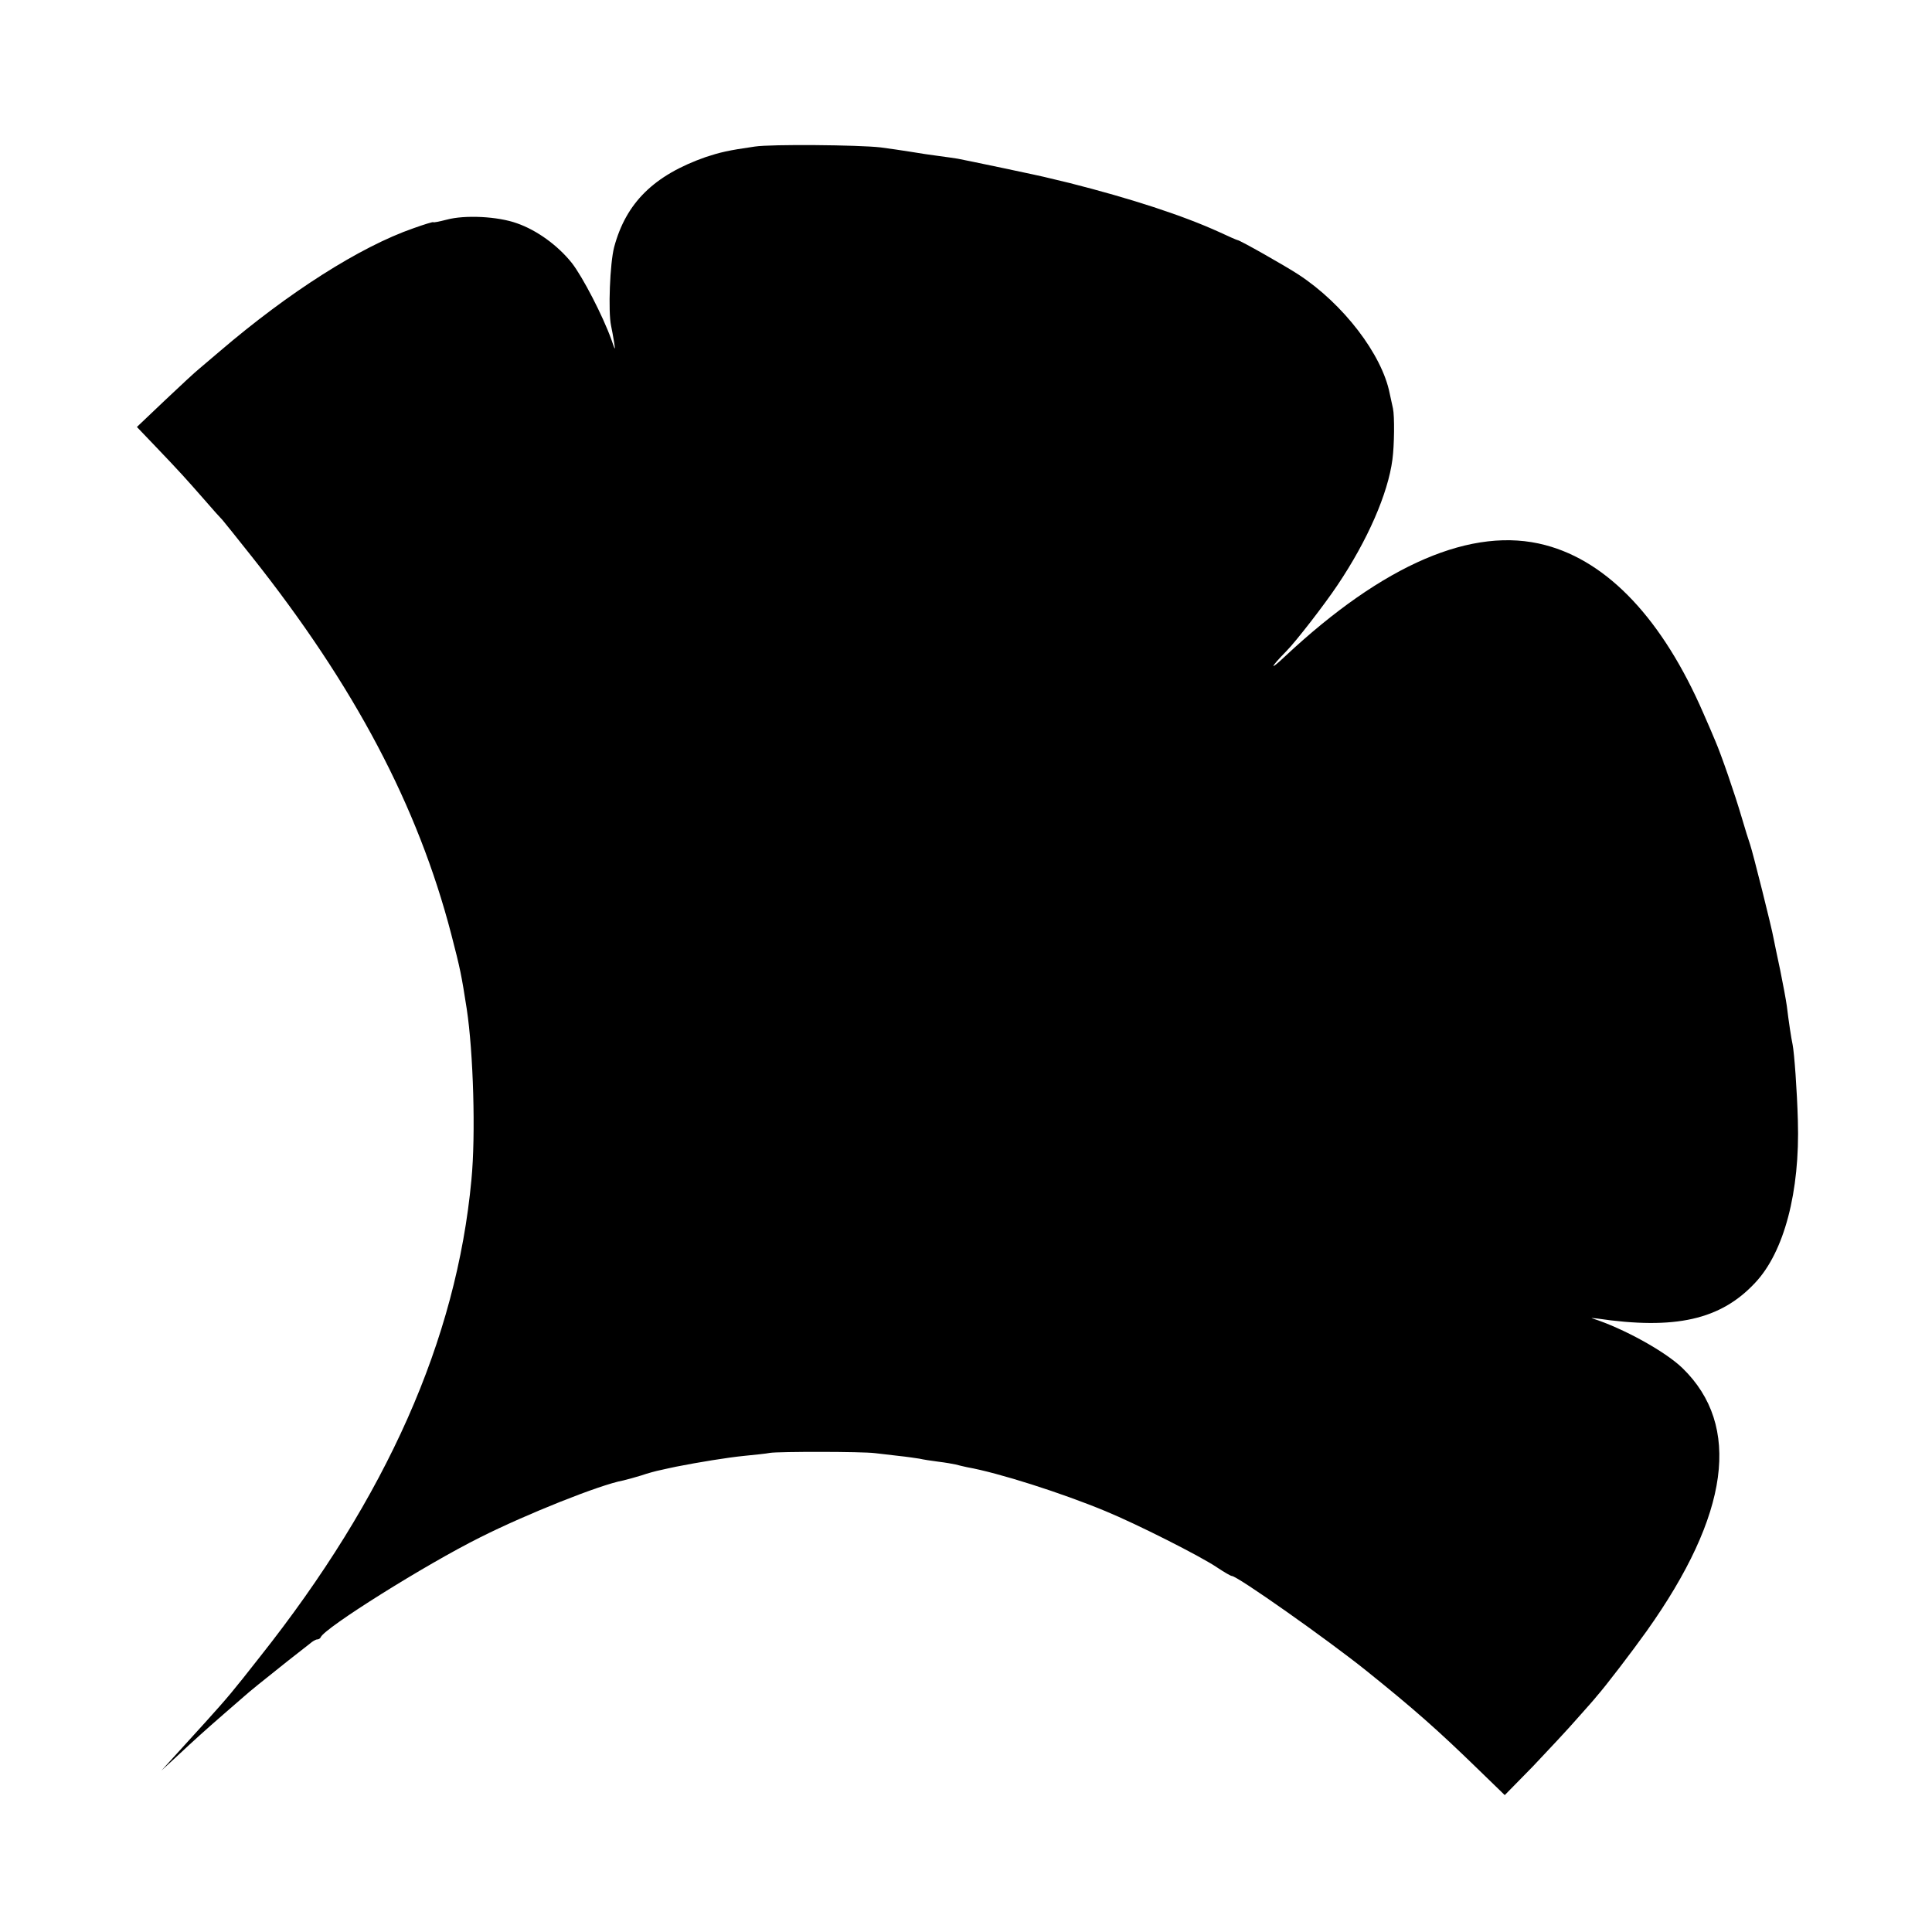
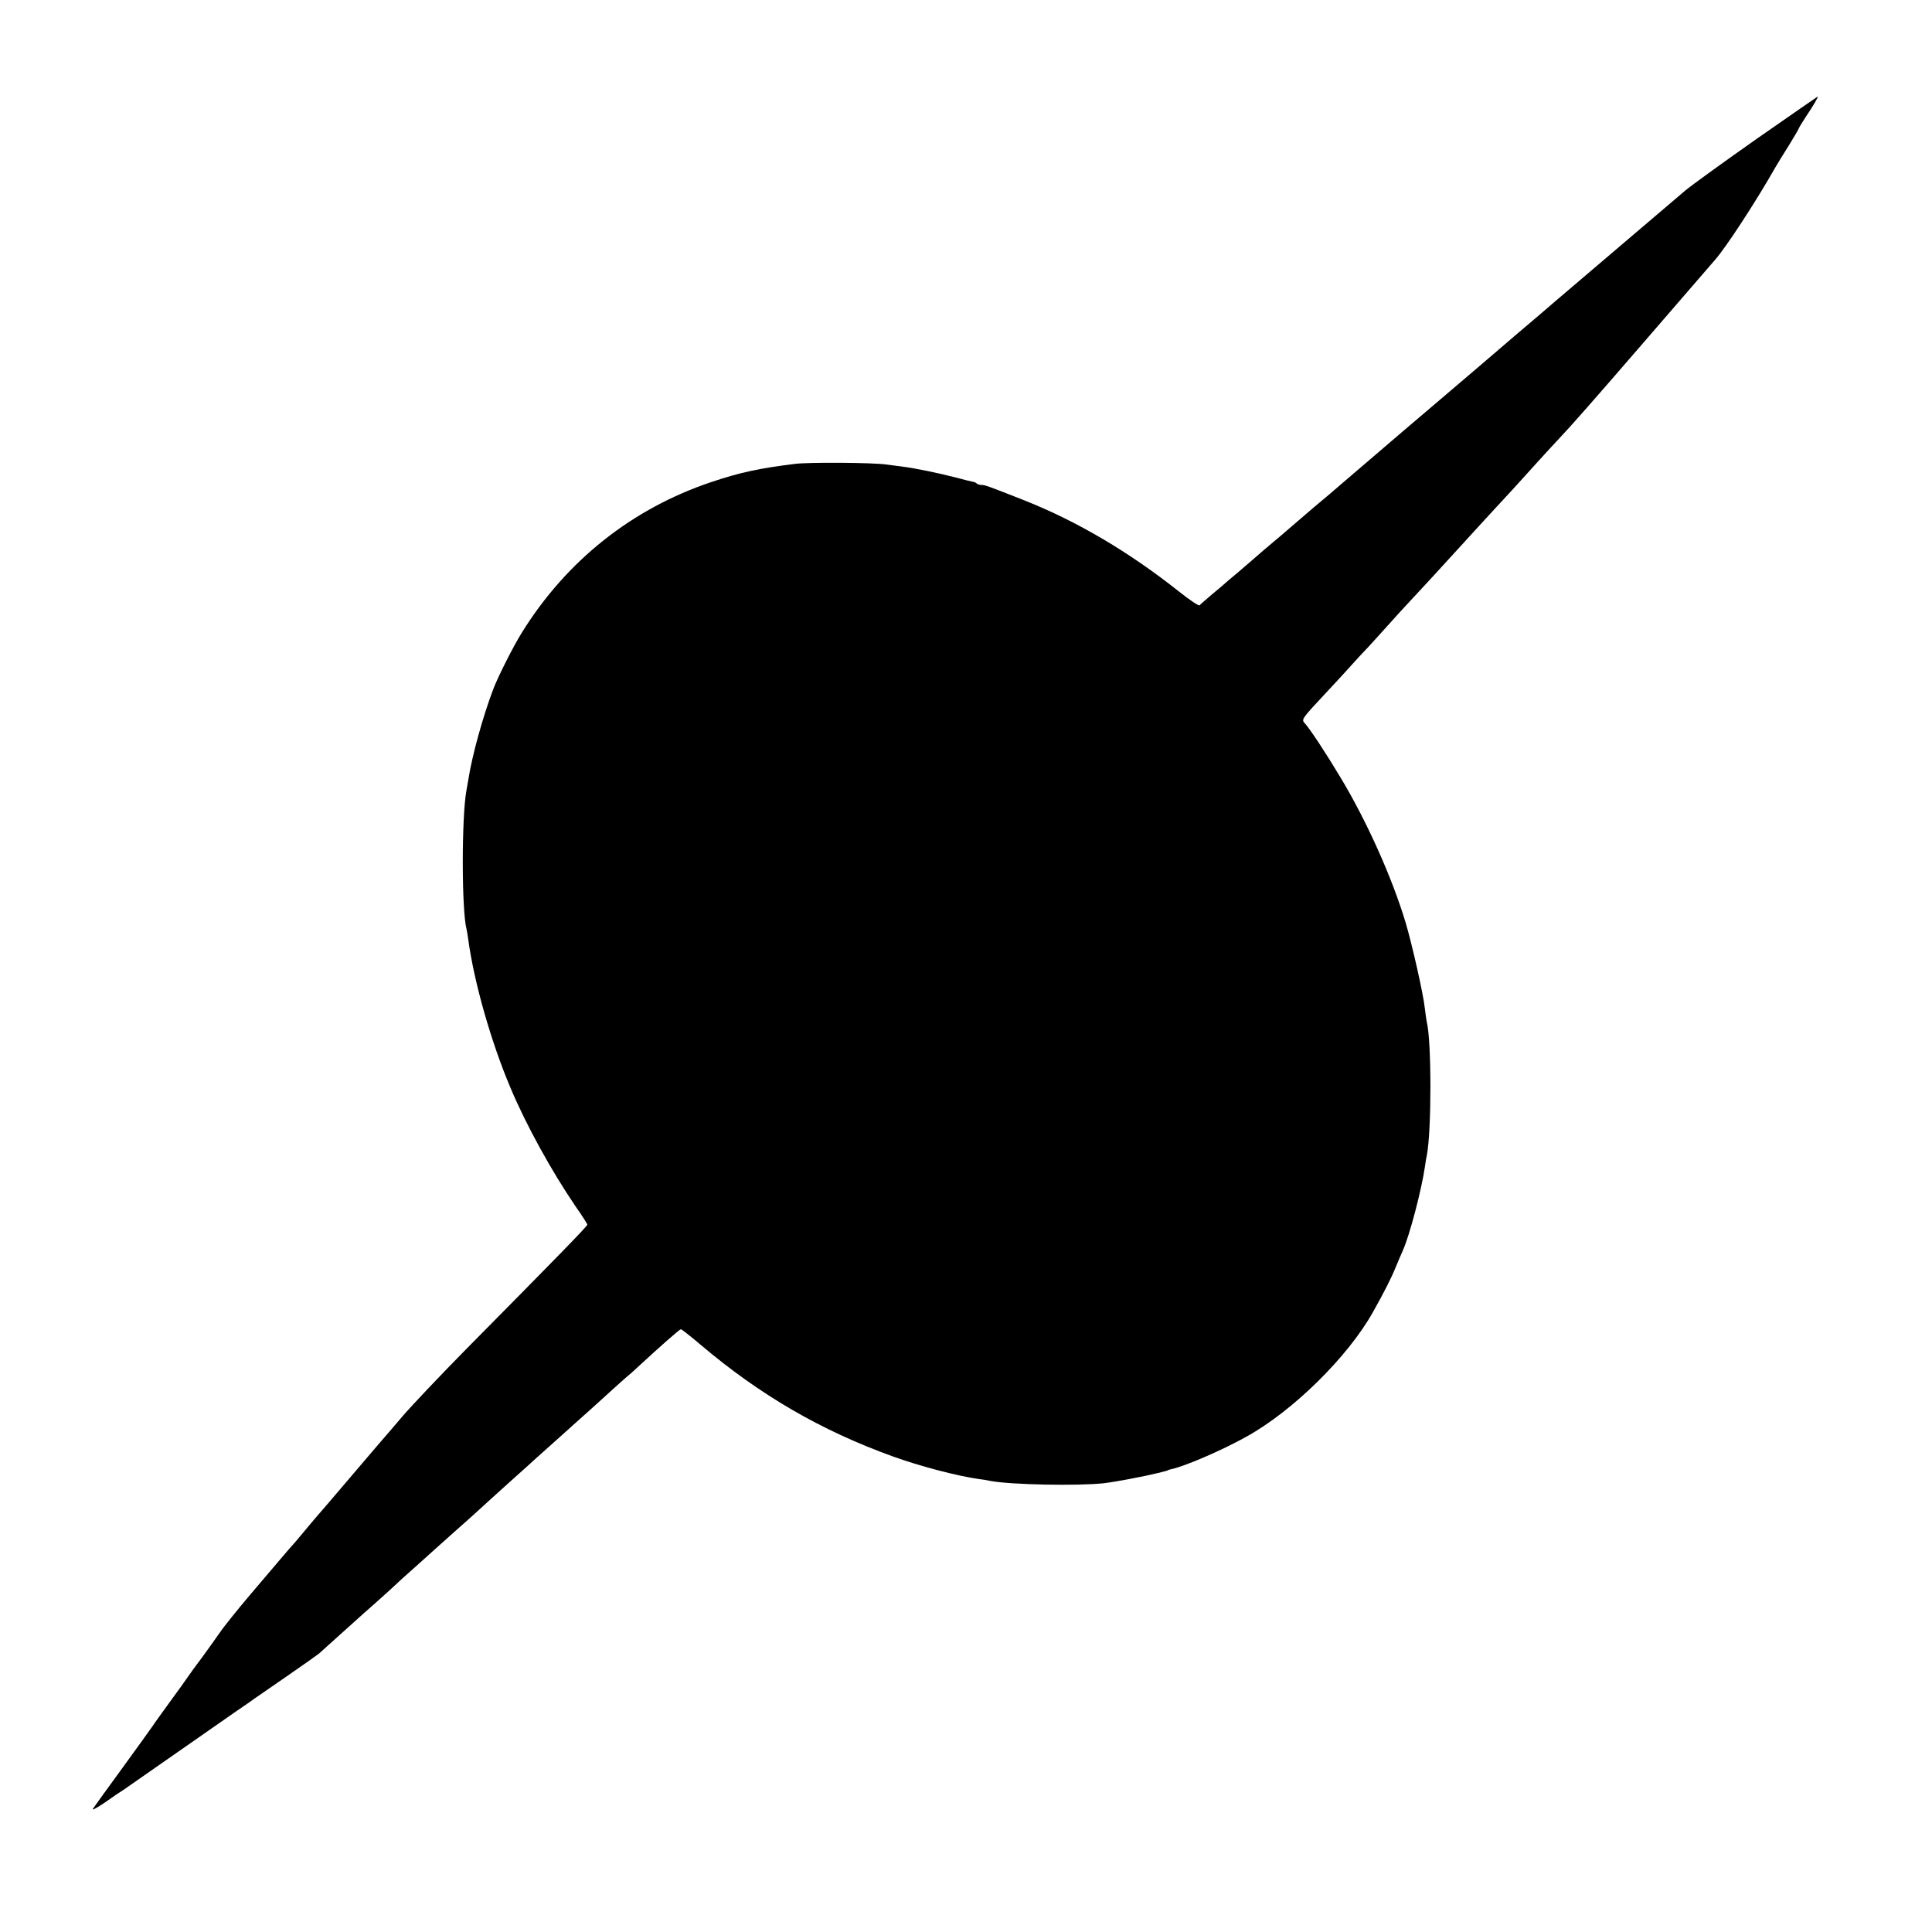
- <svg xmlns="http://www.w3.org/2000/svg" version="1.0" width="700pt" height="700pt" viewBox="0 0 700 700" preserveAspectRatio="xMidYMid meet">
-   <g transform="translate(0,700) scale(0.1,-0.1)" fill="#000000" stroke="none">
-     <path d="M2735 6469 c-98 -14 -126 -21 -178 -38 -188 -66 -289 -166 -332 -327 -15 -58 -22 -232 -11 -284 3 -14 8 -41 11 -60 5 -32 4 -31 -10 10 -31 86 -104 227 -143 277 -51 64 -127 119 -199 144 -69 25 -189 31 -255 13 -27 -7 -48 -11 -48 -9 0 2 -33 -8 -72 -22 -193 -67 -452 -232 -702 -446 -27 -23 -60 -51 -73 -62 -14 -11 -70 -63 -126 -116 l-101 -96 66 -69 c90 -94 114 -121 178 -194 30 -35 60 -68 66 -74 5 -6 53 -65 105 -131 374 -471 603 -905 724 -1370 33 -127 37 -148 56 -270 24 -157 33 -457 17 -620 -54 -579 -307 -1149 -767 -1729 -98 -125 -114 -144 -196 -235 -54 -59 -60 -66 -120 -132 l-40 -44 50 46 c76 71 104 96 175 158 36 31 70 61 76 66 14 13 72 60 154 125 36 28 73 57 83 65 9 8 21 15 26 15 5 0 11 3 13 8 14 34 381 264 578 362 167 84 435 191 518 206 13 3 42 11 65 18 23 8 56 17 72 20 17 4 41 9 55 12 81 16 185 33 245 39 39 4 81 8 95 11 32 5 334 5 380 -1 19 -2 58 -7 86 -10 29 -3 62 -8 75 -10 13 -3 44 -8 69 -11 25 -3 53 -8 62 -10 10 -3 29 -7 42 -10 113 -20 342 -93 501 -159 112 -46 346 -164 406 -205 24 -16 48 -30 52 -30 20 0 346 -230 487 -343 173 -139 259 -215 403 -355 l99 -96 102 104 c55 58 128 136 161 174 33 37 65 73 70 80 32 36 129 163 181 236 301 423 344 745 130 953 -63 61 -216 145 -326 180 -8 2 -1 2 15 0 284 -42 449 -5 574 129 105 111 163 330 155 588 -3 110 -13 245 -19 275 -5 23 -14 82 -21 140 -3 22 -14 81 -24 130 -11 50 -21 101 -24 115 -6 36 -75 311 -85 340 -5 14 -19 59 -31 100 -24 82 -74 227 -95 275 -7 17 -26 62 -43 100 -147 339 -345 550 -573 610 -263 70 -586 -69 -944 -404 -57 -54 -54 -41 5 19 35 35 140 171 186 240 109 162 183 332 199 455 7 51 8 158 2 185 -2 8 -7 33 -12 55 -28 141 -168 324 -330 430 -47 31 -213 125 -221 125 -2 0 -32 13 -66 29 -134 61 -322 122 -543 178 -33 8 -67 16 -75 18 -25 7 -303 65 -330 70 -14 2 -45 7 -70 10 -25 3 -70 10 -100 15 -30 5 -80 12 -110 16 -79 9 -396 12 -455 3z" />
+ <svg xmlns="http://www.w3.org/2000/svg" version="1.0" width="1000pt" height="1000pt" viewBox="0 0 1000 1000" preserveAspectRatio="xMidYMid meet">
+   <g transform="translate(0,1000) scale(0.1,-0.1)" fill="#000000" stroke="none">
+     <path d="M9092 9281 c-172 -121 -338 -241 -370 -268 -49 -42 -524 -446 -667 -568 -27 -24 -120 -103 -205 -175 -85 -73 -180 -154 -210 -180 -30 -26 -197 -168 -370 -315 -173 -148 -317 -271 -320 -274 -3 -3 -32 -28 -65 -56 -74 -61 -95 -80 -165 -140 -88 -76 -101 -87 -175 -149 -38 -33 -72 -62 -75 -65 -3 -3 -32 -28 -65 -56 -33 -27 -62 -52 -65 -55 -3 -3 -32 -28 -65 -55 -33 -28 -63 -54 -66 -58 -3 -5 -51 27 -105 70 -261 207 -528 364 -799 472 -193 76 -207 81 -225 81 -9 0 -20 3 -24 7 -3 4 -12 8 -19 9 -7 1 -48 11 -92 23 -89 23 -206 47 -275 56 -25 3 -63 8 -85 11 -73 10 -399 12 -470 3 -186 -23 -284 -44 -433 -94 -409 -137 -749 -406 -980 -778 -43 -68 -126 -232 -150 -297 -52 -137 -108 -339 -127 -460 -4 -25 -9 -53 -11 -63 -25 -136 -25 -622 1 -717 2 -8 6 -33 9 -55 30 -220 118 -529 218 -765 82 -195 213 -432 337 -614 34 -48 61 -91 61 -95 0 -8 -177 -189 -629 -646 -130 -132 -277 -287 -327 -345 -49 -58 -101 -118 -116 -135 -14 -16 -72 -84 -128 -150 -115 -135 -178 -209 -208 -243 -11 -13 -35 -41 -52 -62 -18 -22 -42 -50 -53 -63 -12 -13 -42 -47 -67 -77 -25 -29 -99 -117 -165 -194 -66 -78 -137 -166 -157 -196 -21 -30 -63 -89 -93 -130 -31 -41 -64 -86 -73 -100 -9 -14 -51 -72 -92 -128 -41 -57 -82 -113 -90 -126 -8 -12 -78 -109 -155 -215 -77 -106 -147 -202 -154 -213 -8 -11 20 4 63 33 42 30 85 59 94 64 9 6 21 14 26 18 14 10 453 316 558 389 43 29 86 59 95 66 10 7 86 59 168 116 83 57 157 110 166 117 27 25 194 174 199 179 3 3 43 39 90 80 46 41 94 84 105 95 11 11 58 54 105 95 46 41 91 82 100 90 9 8 52 47 95 85 72 63 109 97 200 180 17 15 59 53 93 84 35 31 78 70 96 86 18 17 68 62 111 100 44 39 86 77 95 85 9 8 36 33 60 54 25 22 83 74 130 117 47 43 96 87 110 99 14 11 41 35 60 53 111 103 218 197 224 197 4 0 50 -36 103 -81 307 -260 622 -443 993 -577 141 -51 335 -102 450 -118 19 -2 44 -6 55 -9 102 -20 454 -27 590 -12 59 7 206 35 280 53 11 3 27 7 35 9 8 2 15 4 15 5 0 1 7 3 15 5 67 13 265 98 390 168 240 132 526 413 656 645 59 105 96 178 119 235 14 34 30 71 35 82 36 79 98 316 116 440 2 17 6 41 9 54 25 123 25 594 0 691 -2 8 -6 40 -10 70 -7 72 -66 331 -99 443 -70 233 -199 521 -334 747 -74 124 -165 263 -190 288 -16 18 -13 23 104 148 56 60 119 128 140 152 21 24 61 67 88 95 26 29 74 81 106 117 32 36 73 81 92 101 40 42 210 227 298 324 35 39 109 119 164 179 56 60 108 117 116 126 22 25 180 199 210 230 58 61 182 202 405 460 266 308 303 351 402 465 57 65 209 297 313 480 10 17 40 67 69 112 28 46 51 85 51 87 0 3 17 31 38 63 39 58 65 103 60 103 -2 -1 -144 -99 -316 -219z" />
  </g>
</svg>
